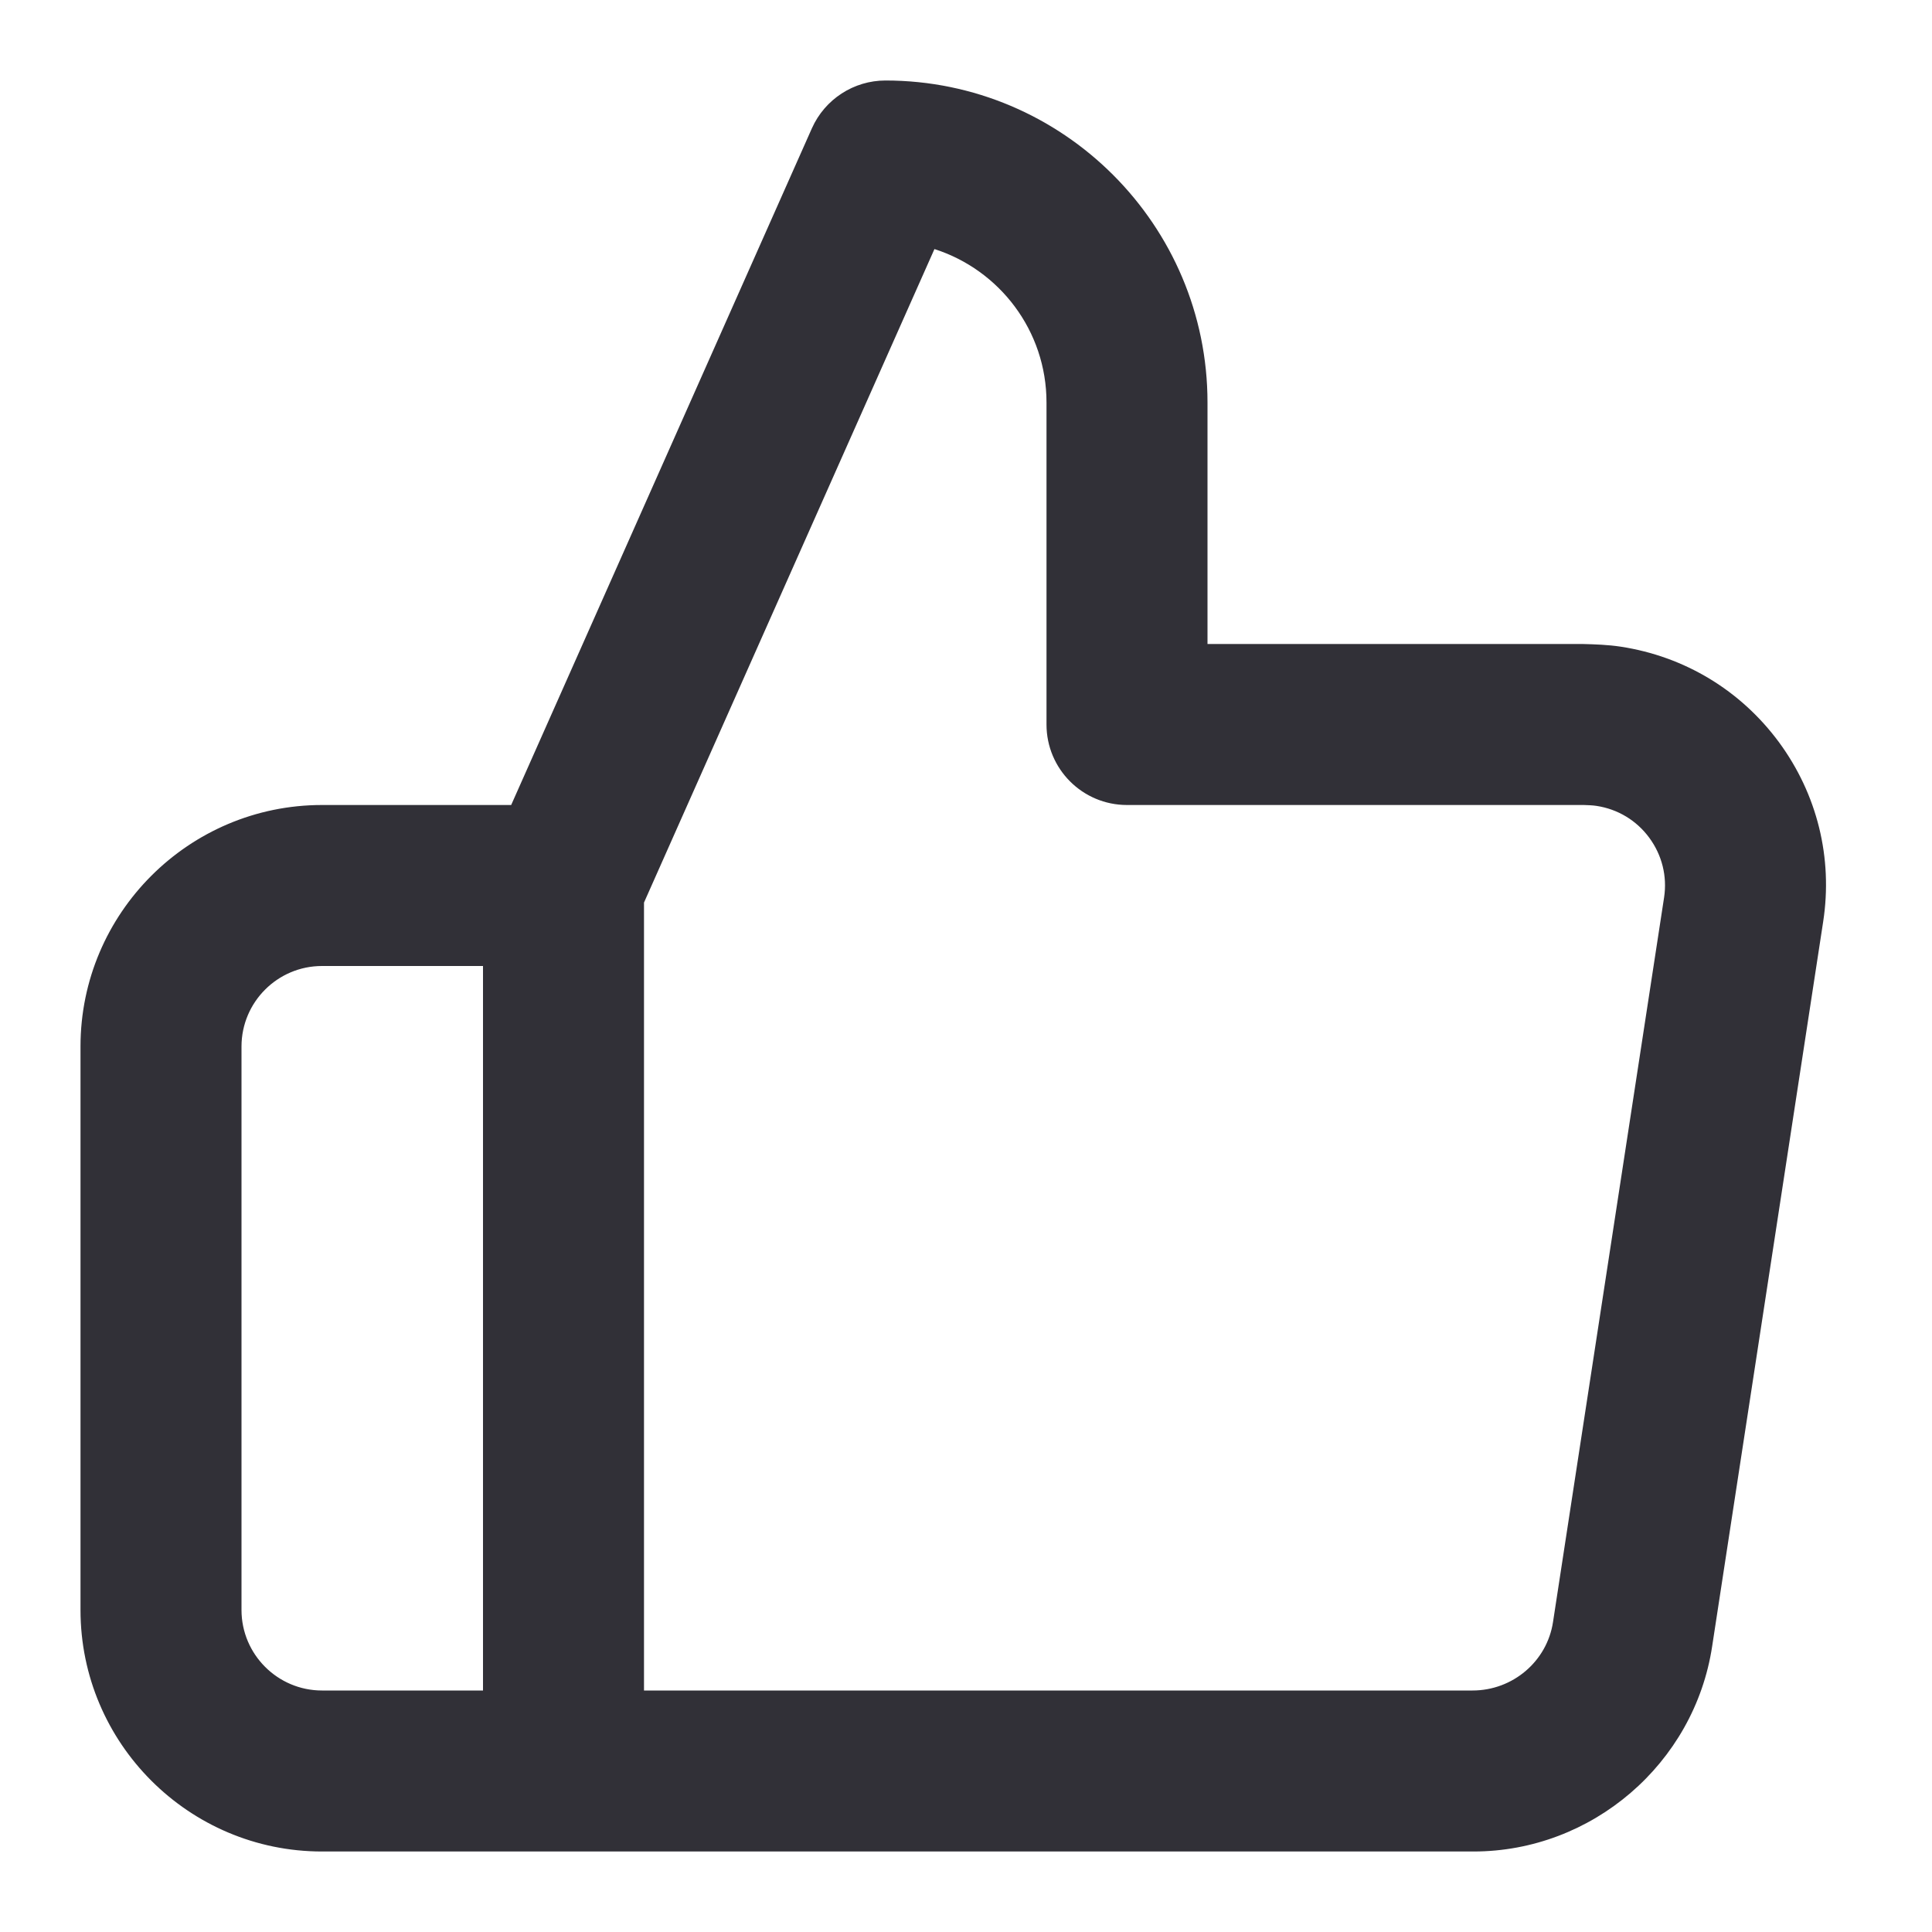
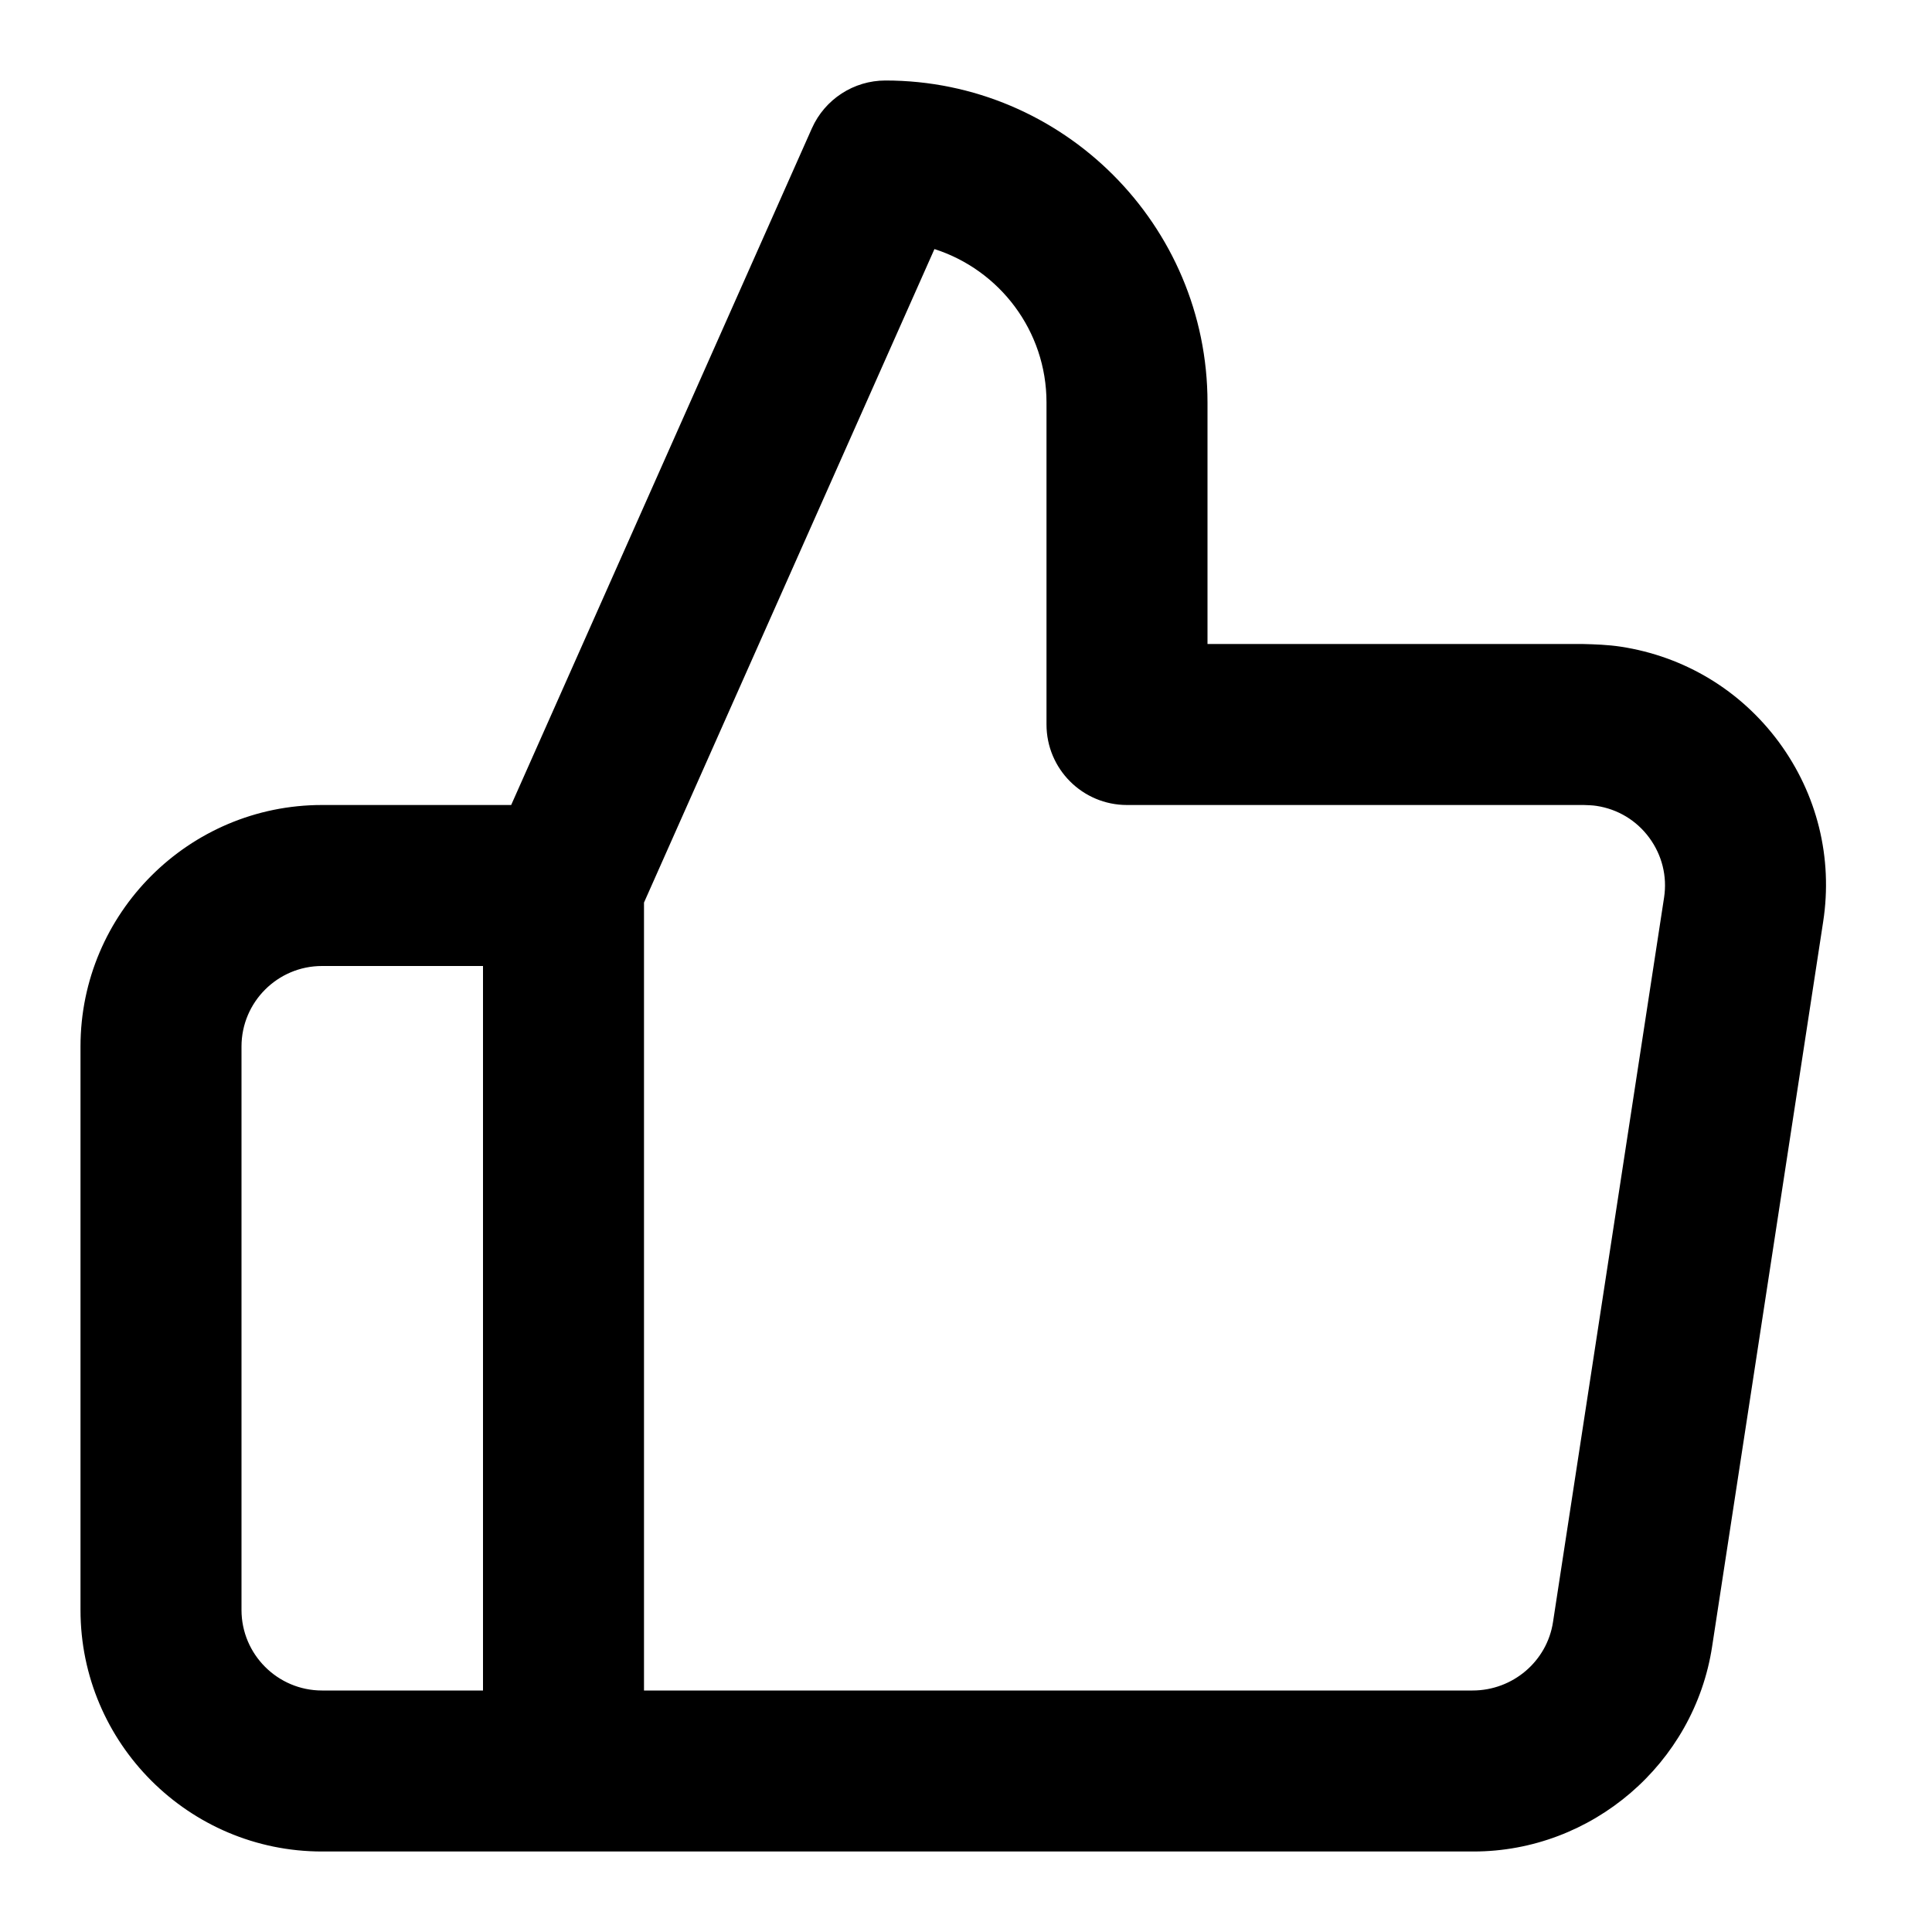
- <svg xmlns="http://www.w3.org/2000/svg" width="24" height="24" viewBox="0 0 24 24" fill="none">
-   <path fill-rule="evenodd" clip-rule="evenodd" d="M19.292 20.15C19.218 20.636 18.794 21 18.292 21H18.28H8V11.212L11.608 3.094C12.415 3.352 13 4.108 13 5V9C13 9.552 13.447 10 14 10H19.674C19.728 10.002 19.78 10.003 19.832 10.011C20.097 10.051 20.33 10.192 20.488 10.407C20.646 10.622 20.712 10.885 20.672 11.148L19.292 20.15ZM6 21H4C3.449 21 3 20.551 3 20V13C3 12.448 3.449 12 4 12H6V21ZM22.099 9.22C21.623 8.575 20.925 8.154 20.132 8.033C19.972 8.009 19.814 8.004 19.66 8H15V5C15 2.794 13.206 1 11 1C10.605 1 10.247 1.233 10.086 1.593L6.35 10H4C2.346 10 1 11.345 1 13V20C1 21.654 2.346 23 4 23H18.269H18.304C19.776 23 21.048 21.909 21.269 20.451L22.648 11.45C22.77 10.657 22.574 9.866 22.099 9.22Z" fill="#313037" />
+ <svg xmlns="http://www.w3.org/2000/svg" width="24" height="24" viewBox="0 0 24 24" fill="current">
+   <path fill-rule="evenodd" clip-rule="evenodd" d="M19.292 20.15C19.218 20.636 18.794 21 18.292 21H18.28H8V11.212L11.608 3.094C12.415 3.352 13 4.108 13 5V9C13 9.552 13.447 10 14 10H19.674C19.728 10.002 19.78 10.003 19.832 10.011C20.097 10.051 20.33 10.192 20.488 10.407C20.646 10.622 20.712 10.885 20.672 11.148L19.292 20.15ZM6 21H4C3.449 21 3 20.551 3 20V13C3 12.448 3.449 12 4 12H6V21ZM22.099 9.22C21.623 8.575 20.925 8.154 20.132 8.033C19.972 8.009 19.814 8.004 19.66 8H15V5C15 2.794 13.206 1 11 1C10.605 1 10.247 1.233 10.086 1.593L6.35 10H4C2.346 10 1 11.345 1 13V20C1 21.654 2.346 23 4 23H18.269H18.304C19.776 23 21.048 21.909 21.269 20.451L22.648 11.45C22.77 10.657 22.574 9.866 22.099 9.22Z" fill="current" />
</svg>
